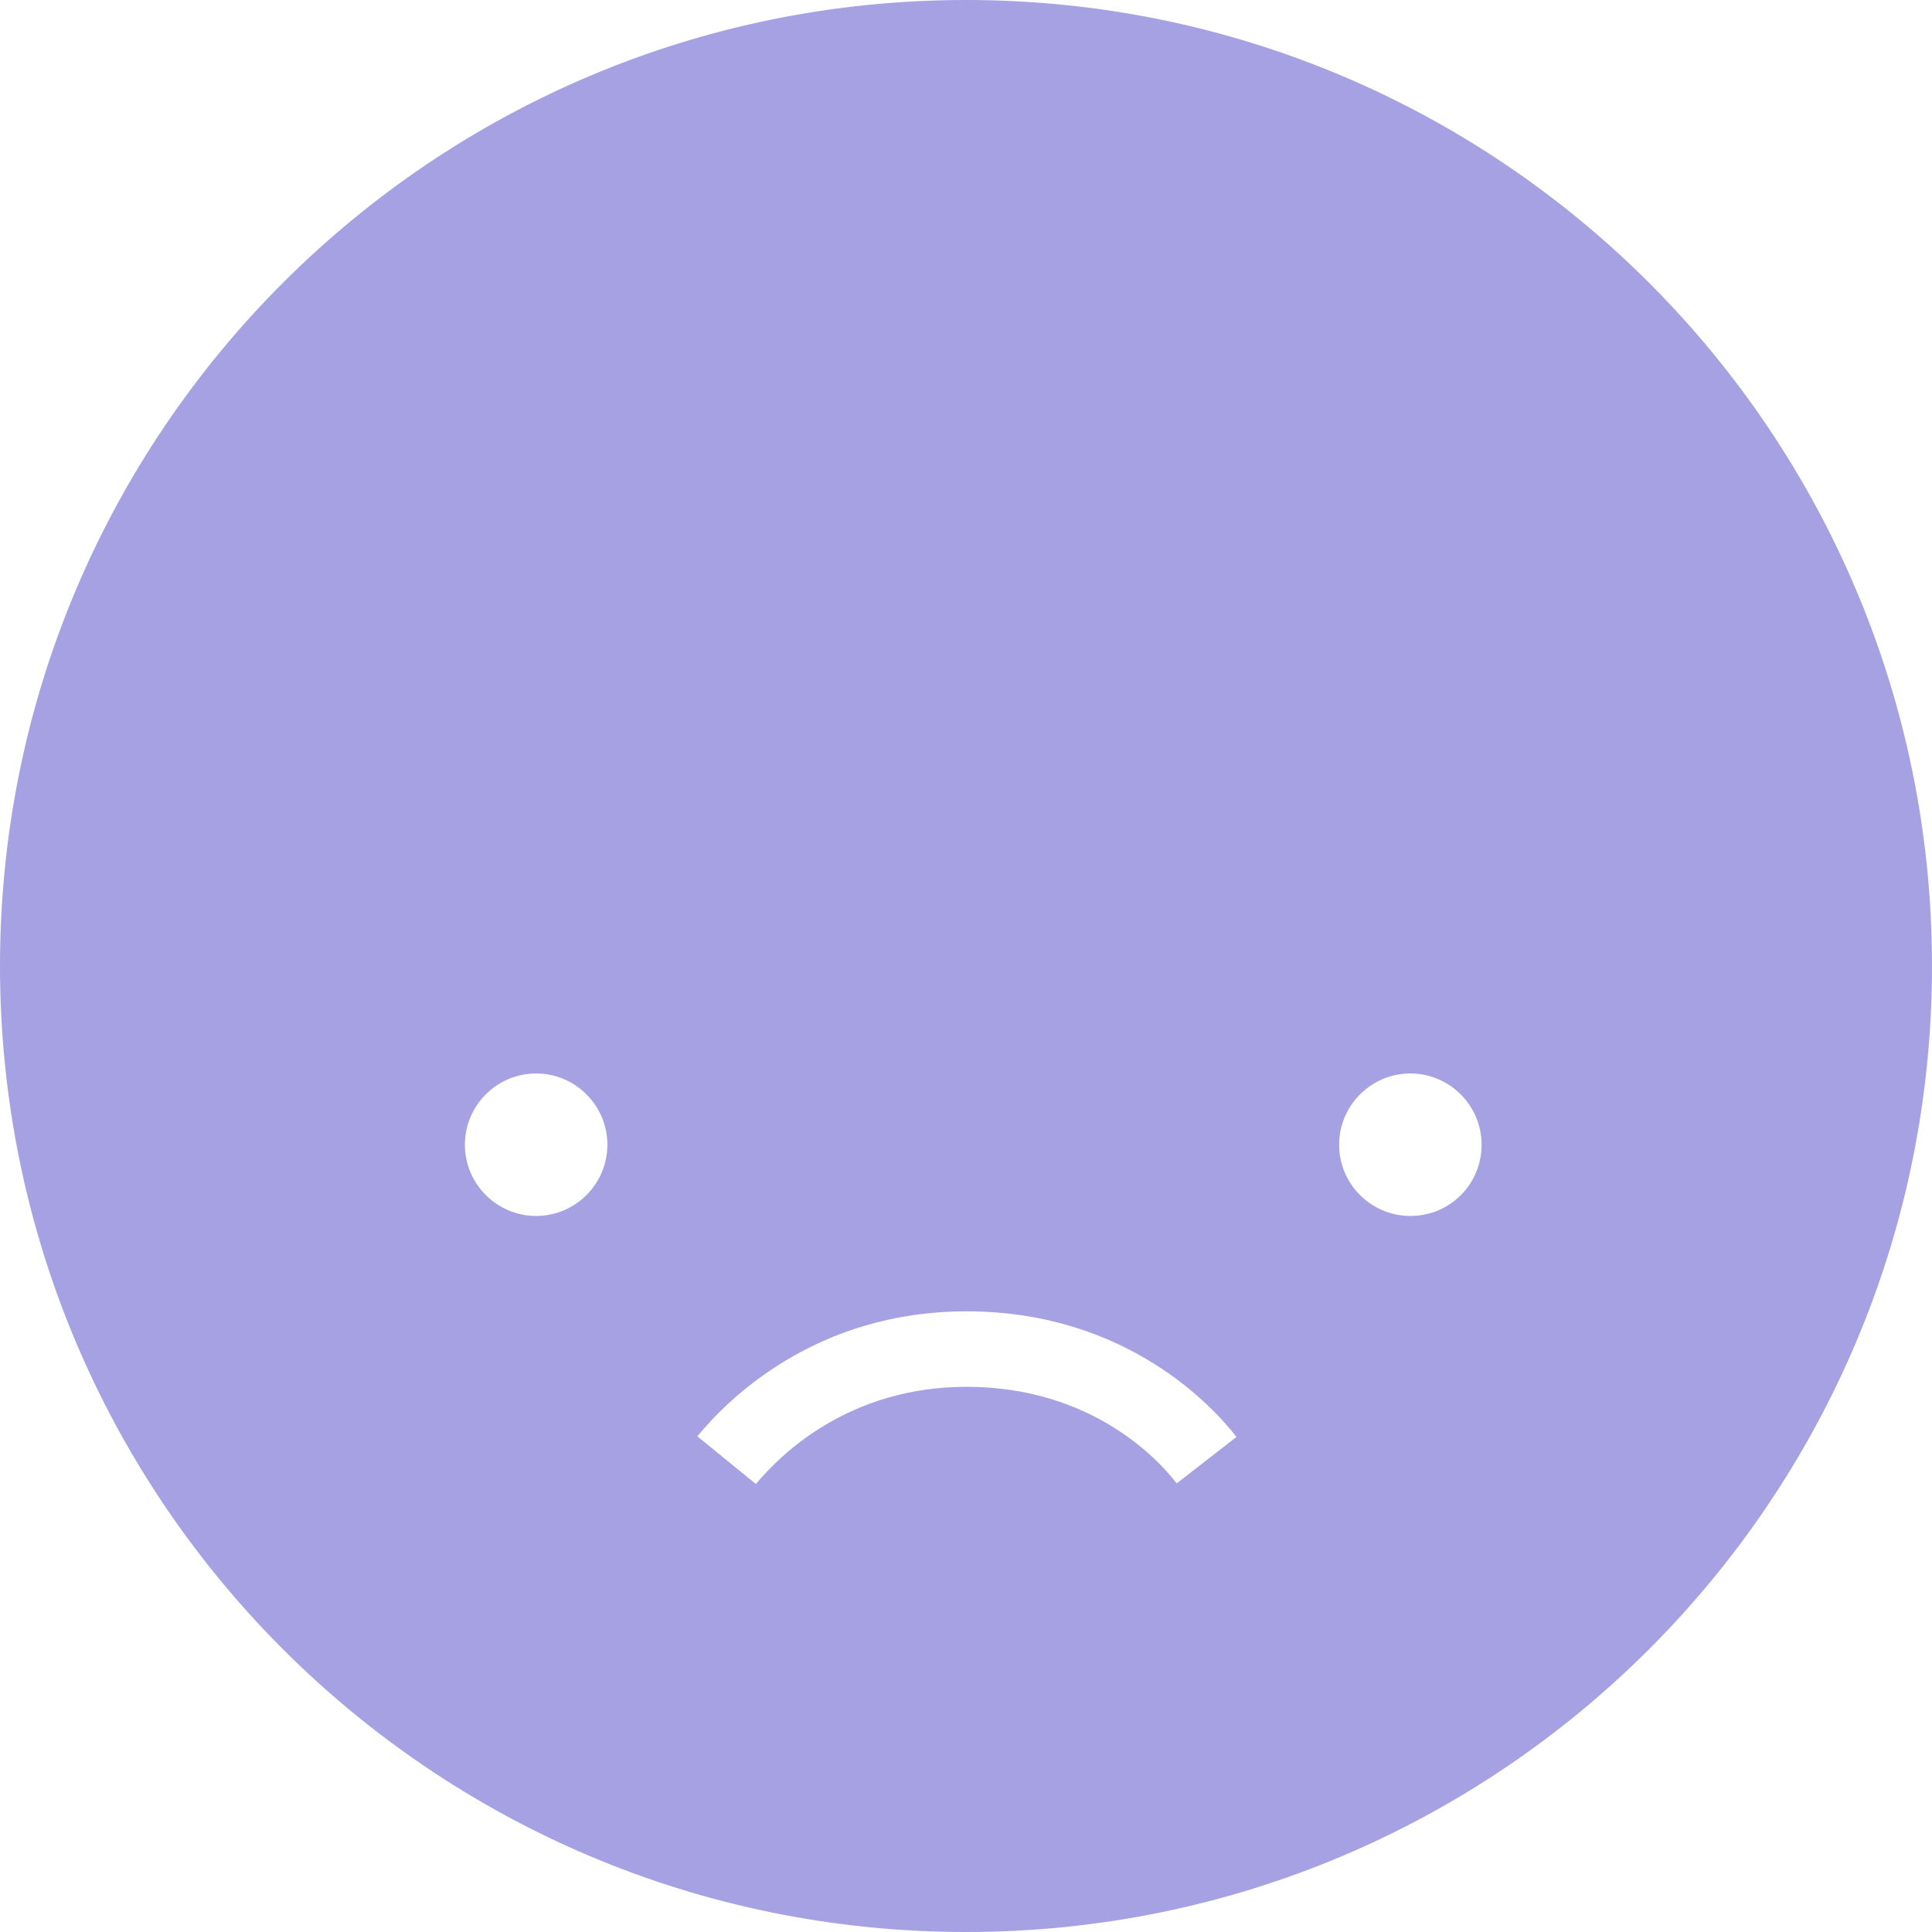
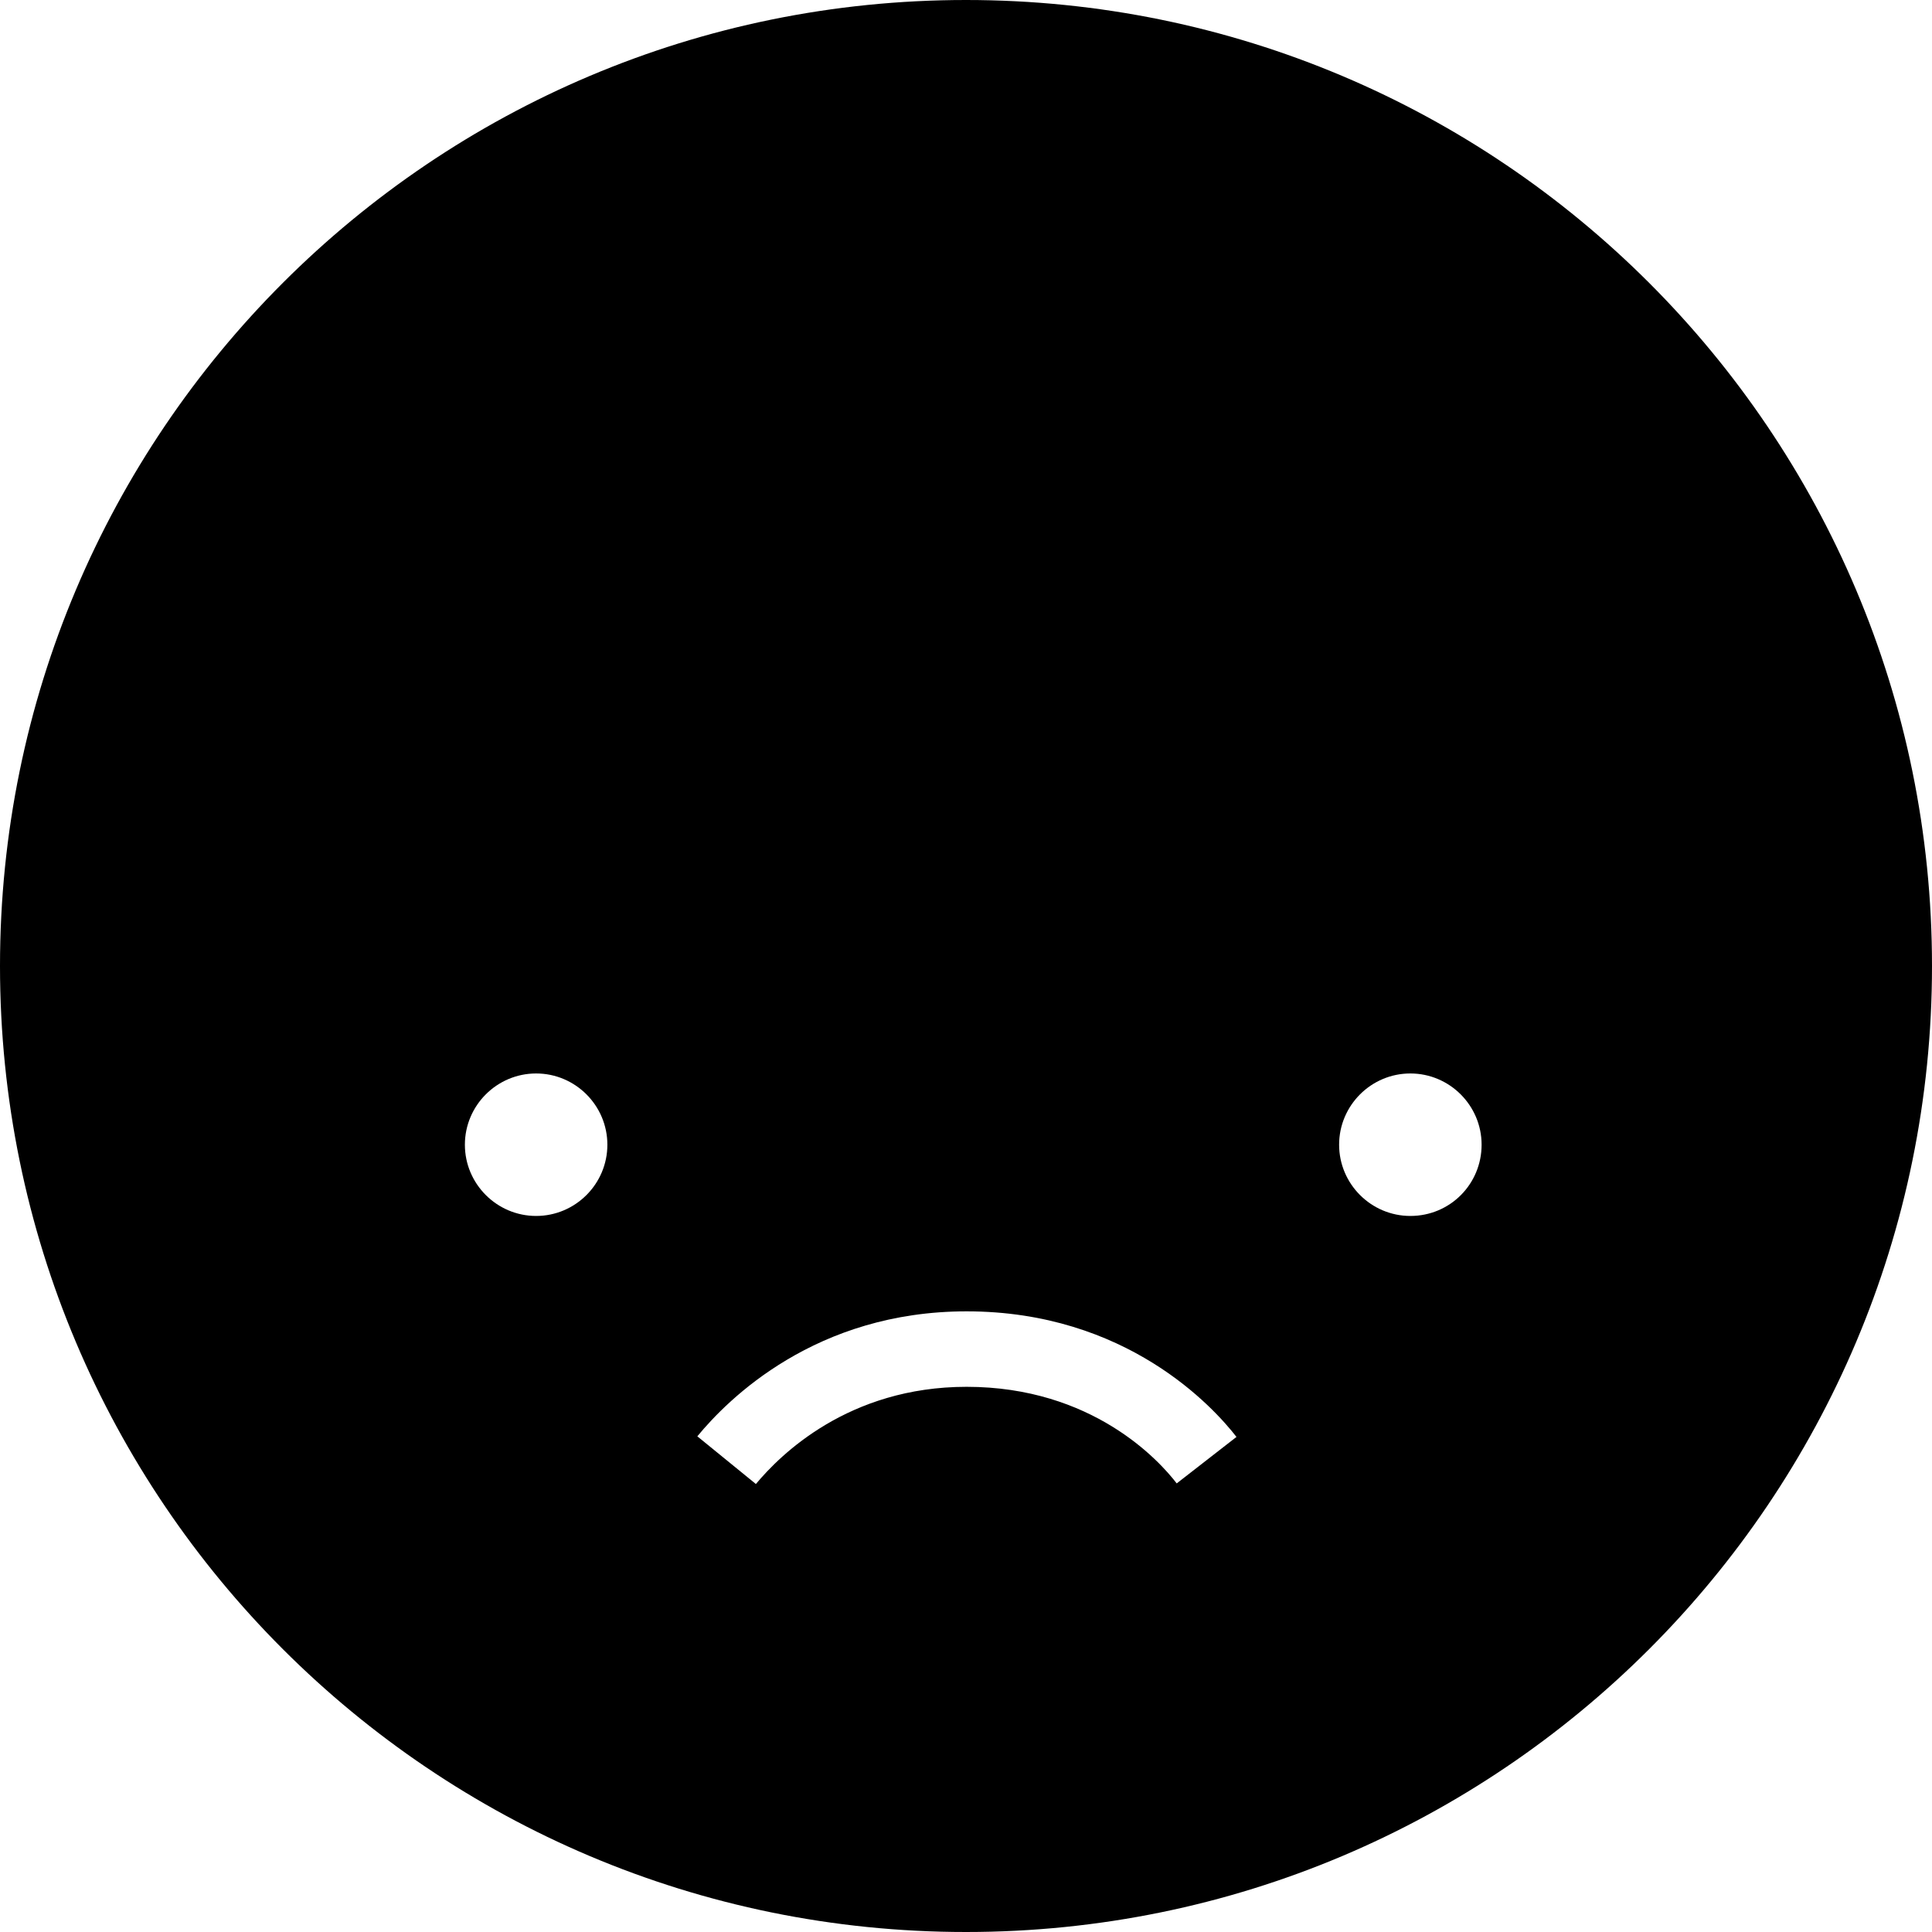
<svg xmlns="http://www.w3.org/2000/svg" viewBox="0 0 32 32" fill="none">
-   <path d="M16 0C7.16 0 0 7.16 0 16C0 24.84 7.16 32 16 32C24.84 32 32 24.84 32 16C32 7.16 24.84 0 16 0ZM8.88 20.14C8.23 20.14 7.7 19.61 7.7 18.96C7.7 18.31 8.23 17.78 8.88 17.78C9.53 17.78 10.06 18.31 10.06 18.96C10.06 19.61 9.53 20.14 8.88 20.14ZM19.49 24.57C19.2 24.19 18.09 22.97 16.01 22.97C14.05 22.97 12.92 24.1 12.52 24.58L11.55 23.79C12.06 23.17 13.51 21.72 16.01 21.72C18.66 21.72 20.1 23.31 20.48 23.8L19.49 24.57ZM23.36 20.14C22.71 20.14 22.18 19.61 22.18 18.96C22.18 18.31 22.71 17.78 23.36 17.78C24.01 17.78 24.54 18.31 24.54 18.96C24.54 19.61 24.02 20.14 23.36 20.14Z" fill="#A6A1E2" />
+   <path d="M16 0C7.16 0 0 7.16 0 16C0 24.84 7.16 32 16 32C24.84 32 32 24.84 32 16C32 7.16 24.84 0 16 0ZM8.88 20.14C8.23 20.14 7.7 19.61 7.7 18.96C7.7 18.31 8.23 17.78 8.88 17.78C9.53 17.78 10.06 18.31 10.06 18.96C10.06 19.61 9.53 20.14 8.88 20.14ZM19.49 24.57C19.2 24.19 18.09 22.97 16.01 22.97C14.05 22.97 12.92 24.1 12.52 24.58L11.55 23.79C12.06 23.17 13.51 21.72 16.01 21.72C18.66 21.72 20.1 23.31 20.48 23.8L19.49 24.57ZM23.36 20.14C22.71 20.14 22.18 19.61 22.18 18.96C22.18 18.31 22.71 17.78 23.36 17.78C24.01 17.78 24.54 18.31 24.54 18.96C24.54 19.61 24.02 20.14 23.36 20.14Z" fill="currentColor" />
</svg>
